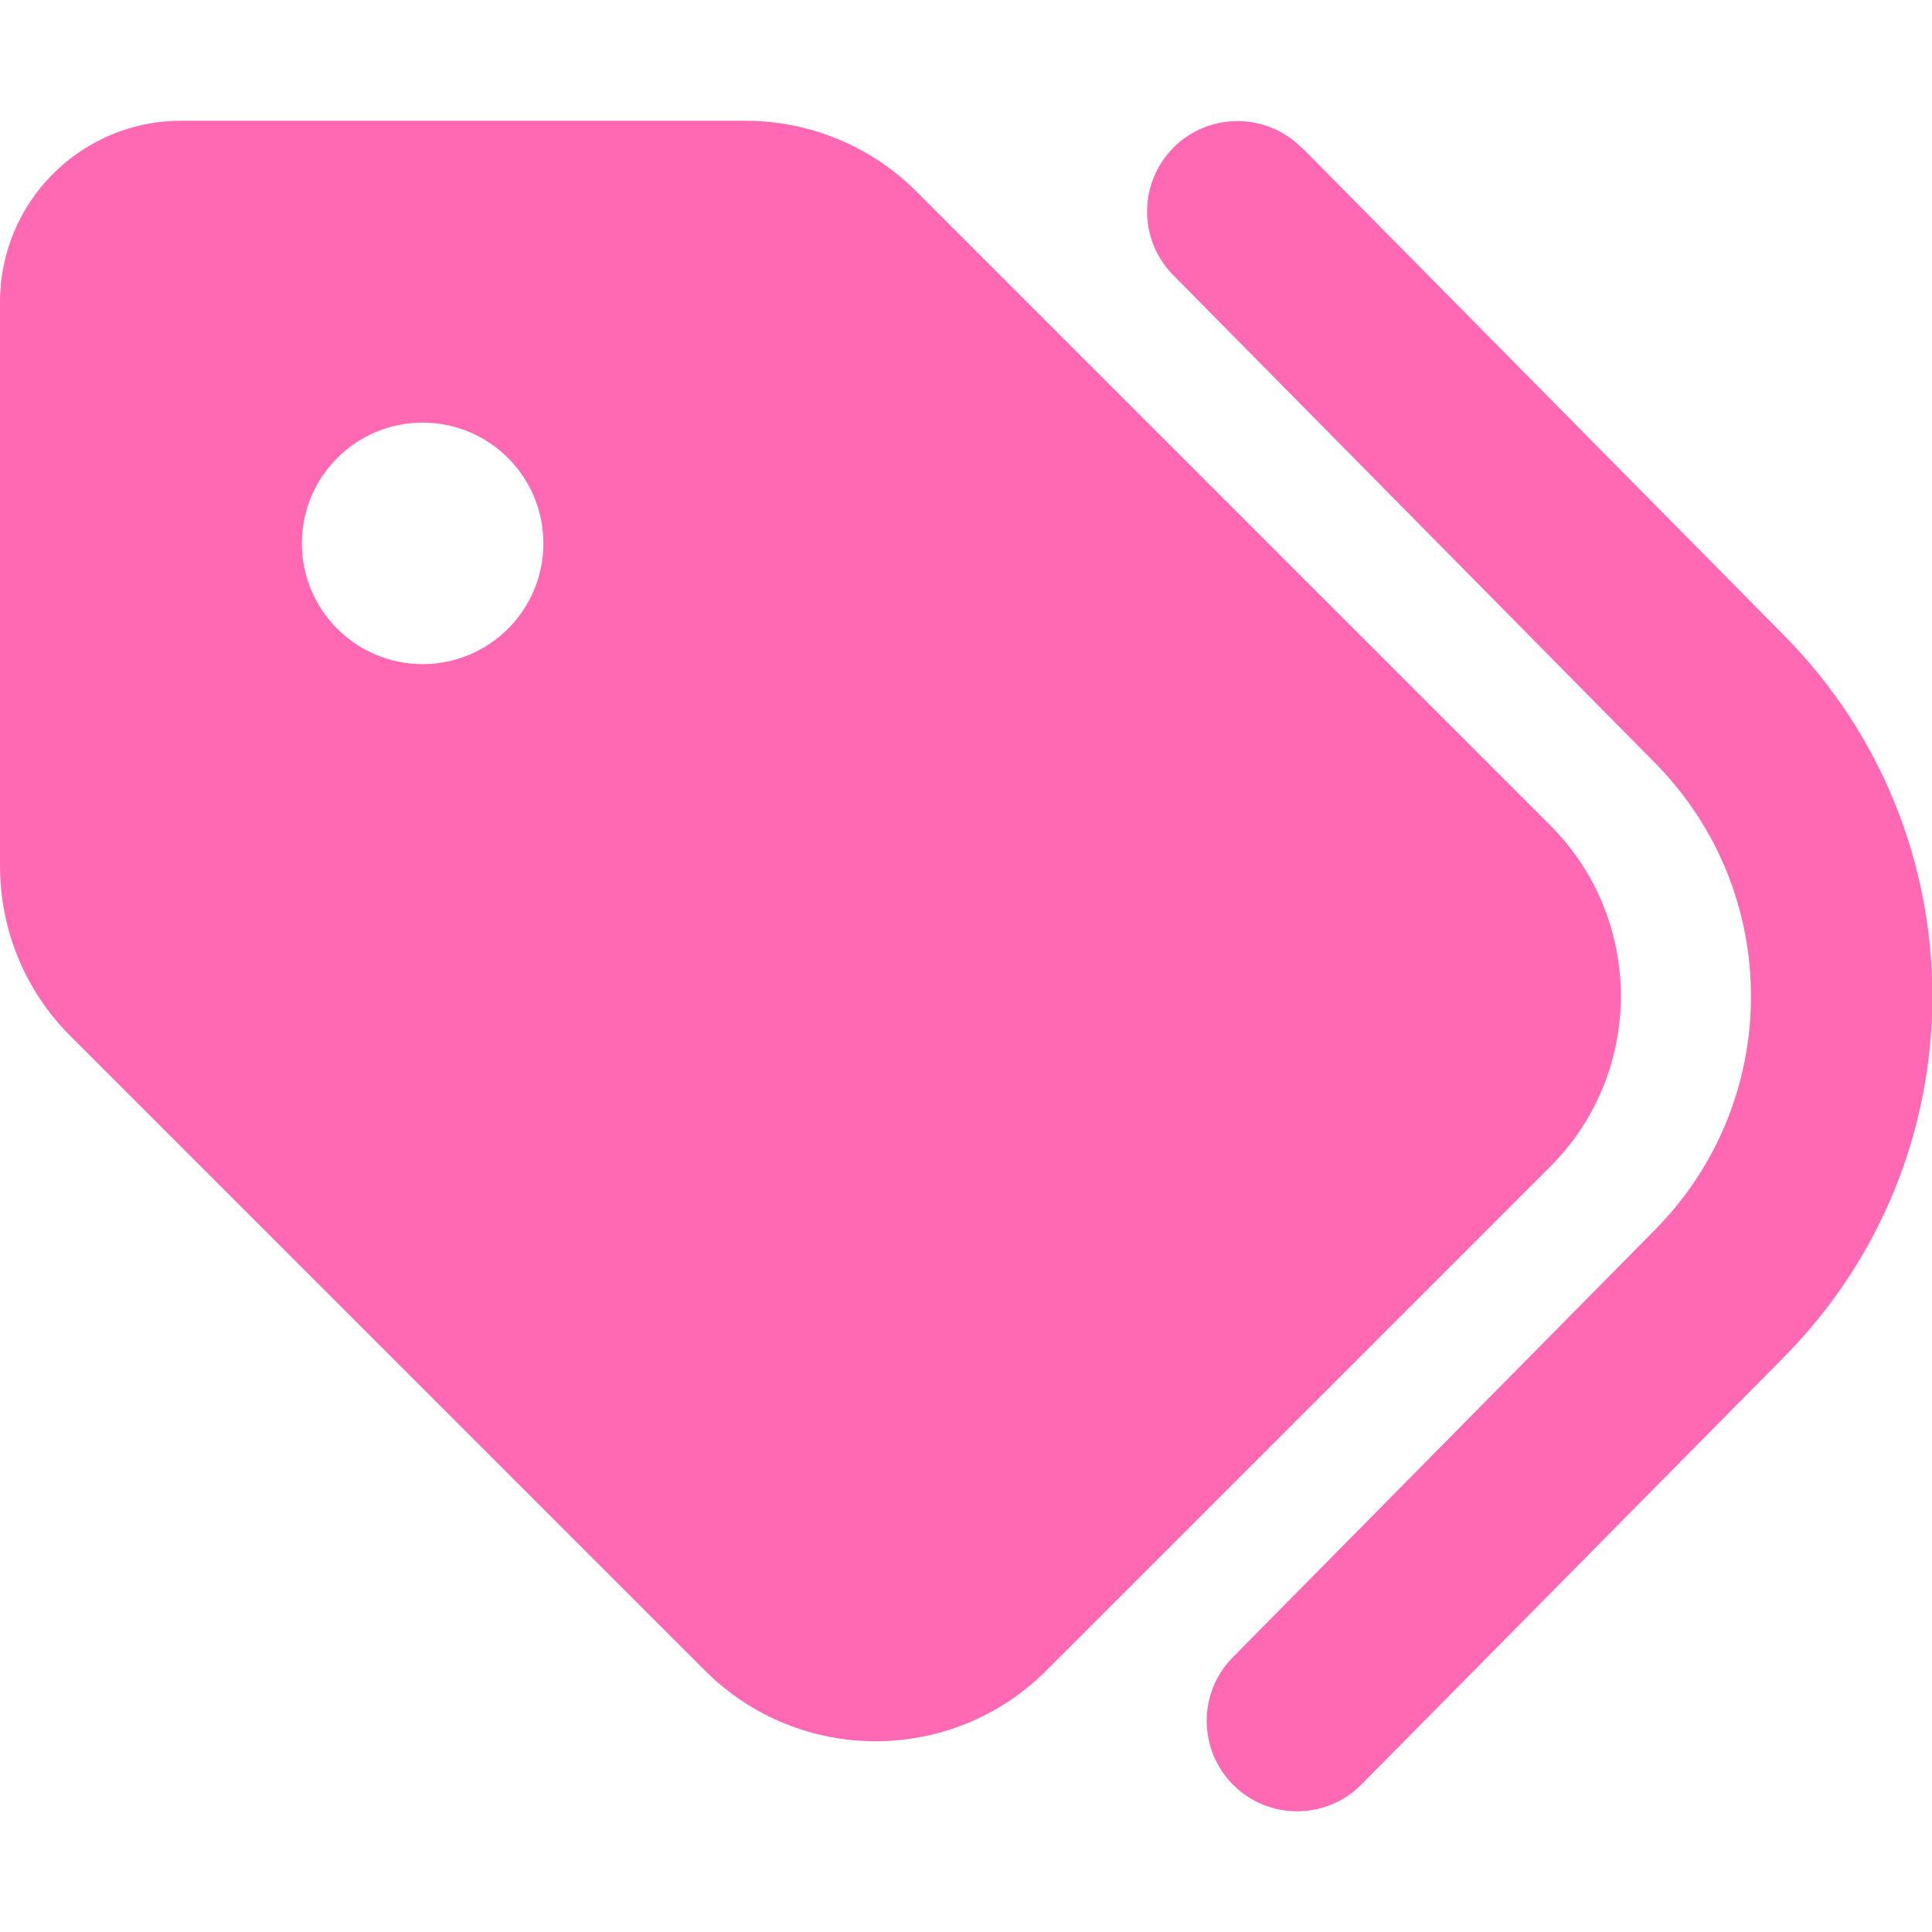
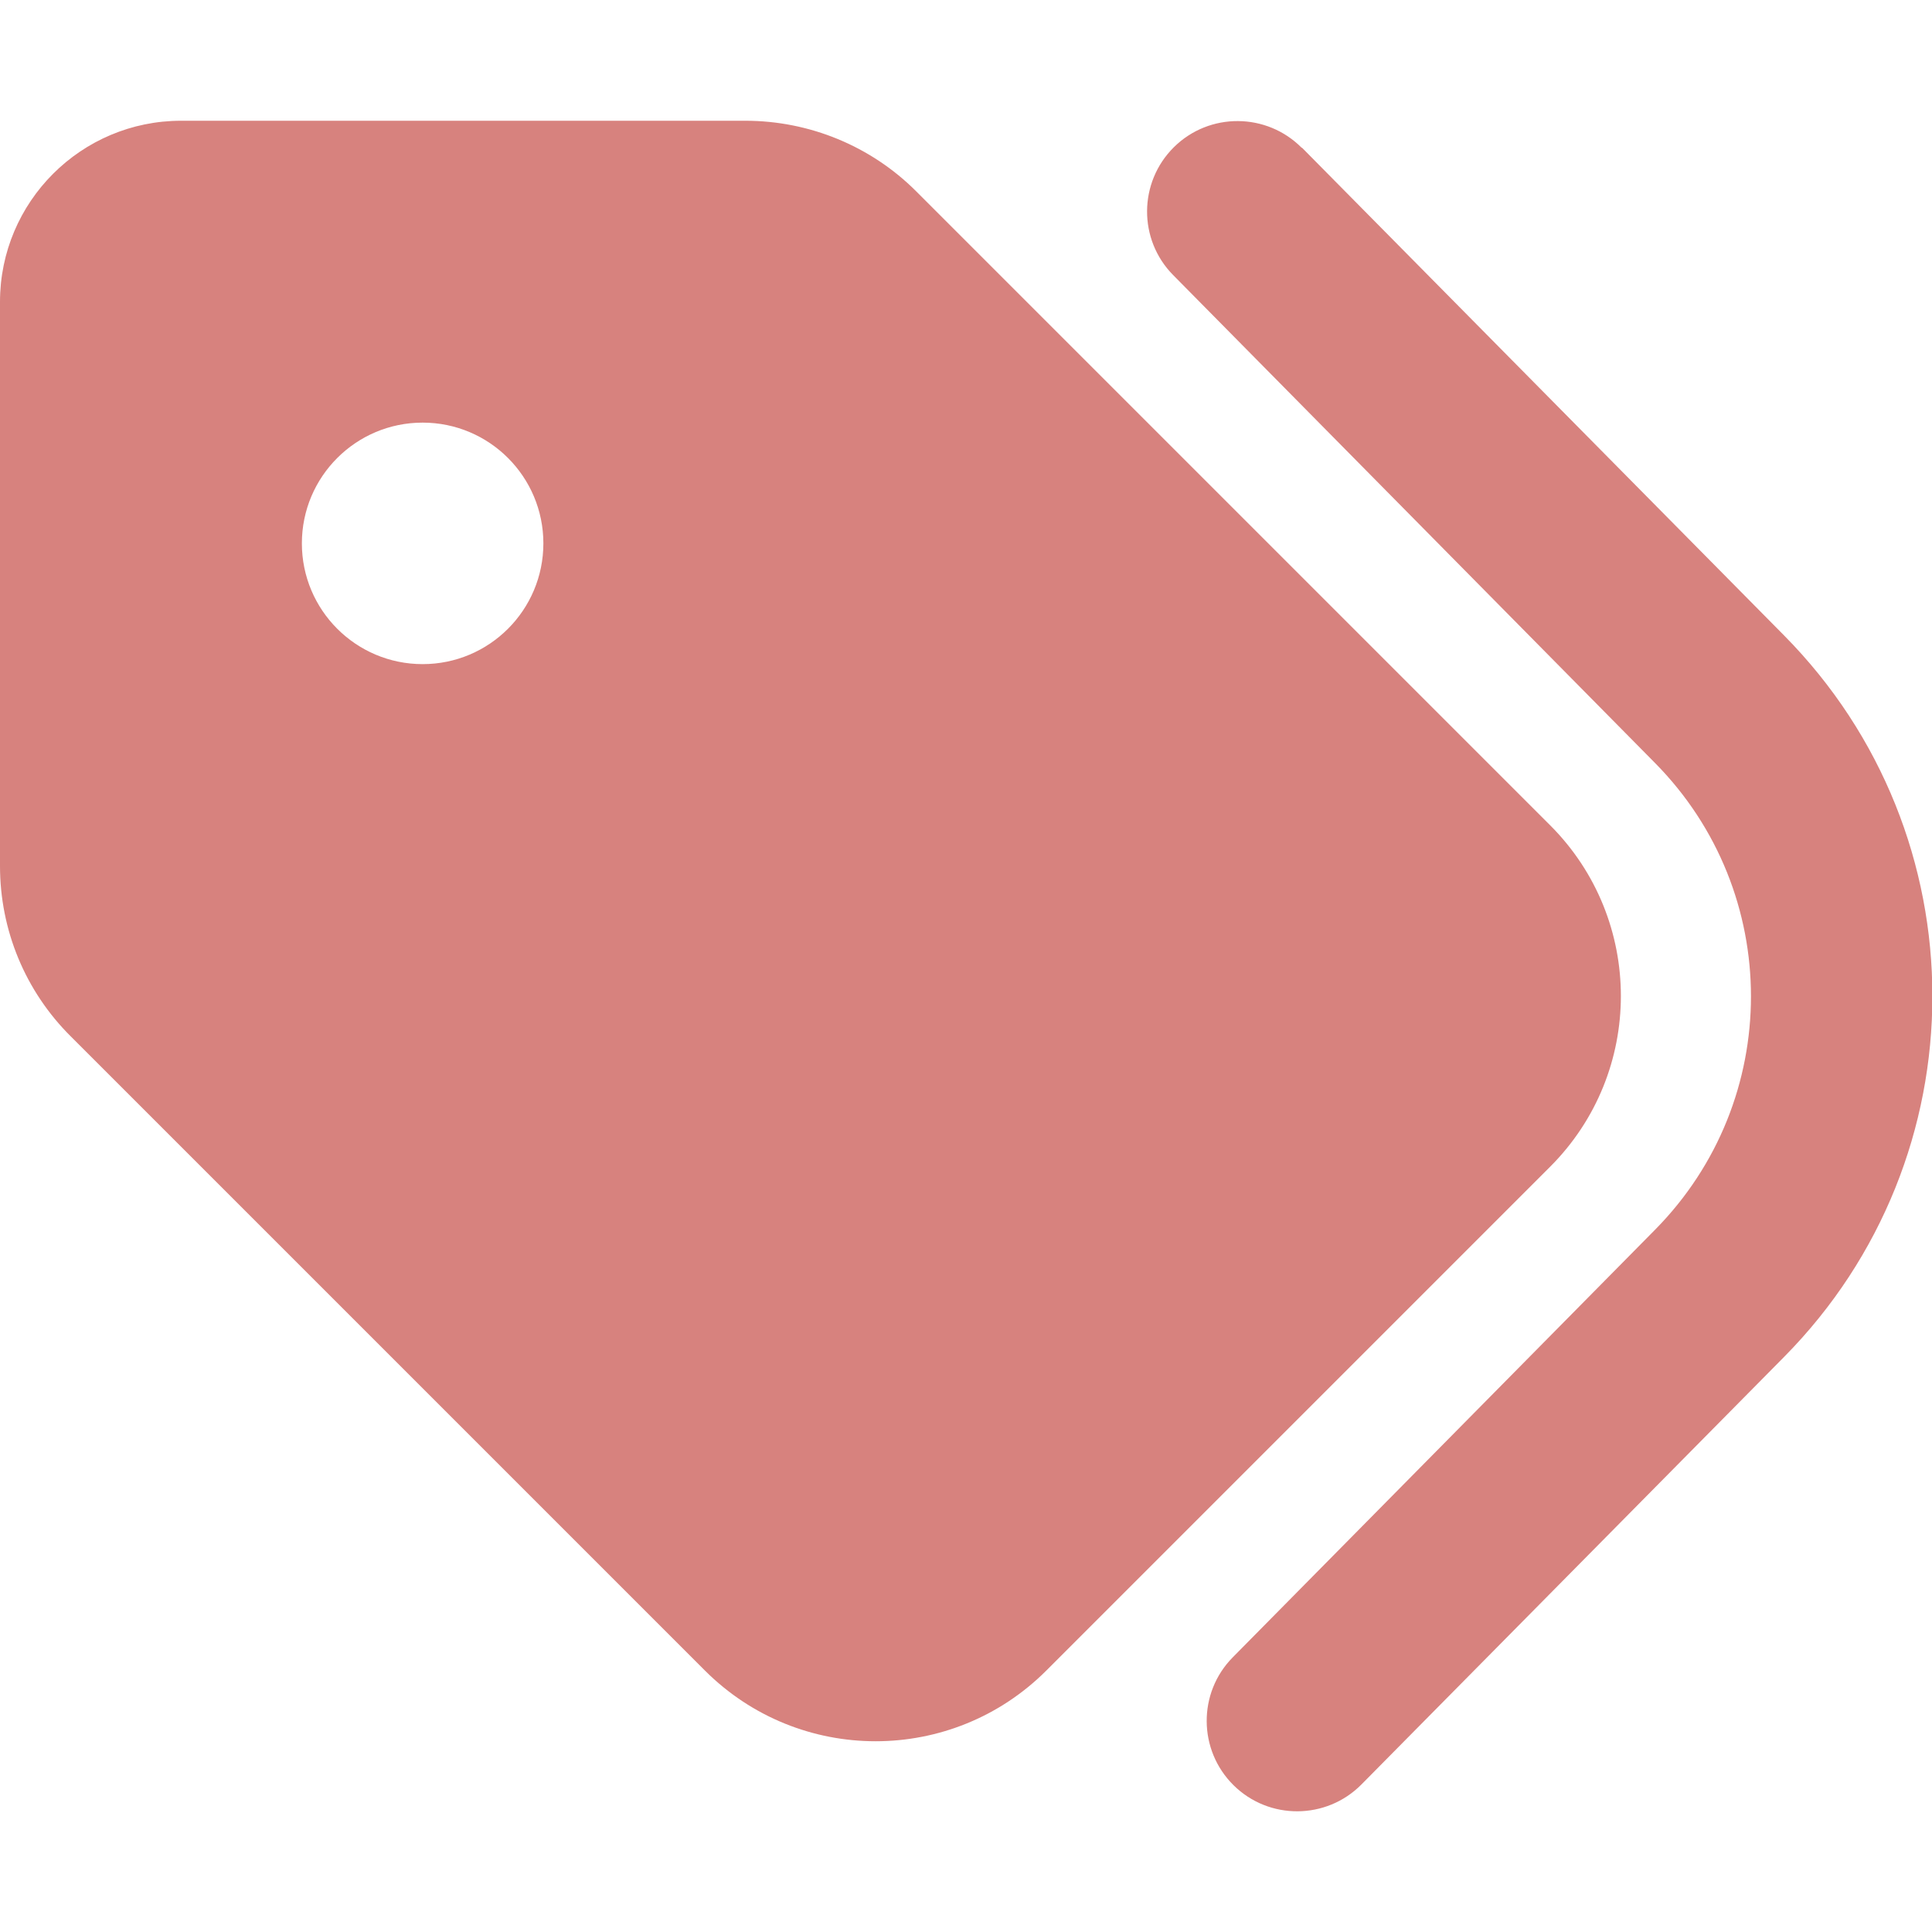
<svg xmlns="http://www.w3.org/2000/svg" height="1em" viewBox="0 0 512 512">
-   <path fill="hotpink" d="M345 39.1L472.8 168.4c52.4 53 52.4 138.2 0 191.2L360.8 472.9c-9.3 9.4-24.5 9.5-33.9 .2s-9.5-24.5-.2-33.9L438.6 325.9c33.9-34.3 33.9-89.4 0-123.7L310.9 72.9c-9.3-9.4-9.2-24.6 .2-33.9s24.6-9.2 33.9 .2zM0 229.5V80C0 53.5 21.5 32 48 32H197.5c17 0 33.3 6.7 45.3 18.7l168 168c25 25 25 65.5 0 90.5L277.3 442.7c-25 25-65.5 25-90.5 0l-168-168C6.7 262.7 0 246.5 0 229.5zM144 144a32 32 0 1 0 -64 0 32 32 0 1 0 64 0z" />
+   <path fill="#d7827e" d="M345 39.1L472.8 168.4c52.4 53 52.4 138.2 0 191.2L360.8 472.9c-9.3 9.4-24.5 9.5-33.9 .2s-9.5-24.5-.2-33.9L438.6 325.9c33.9-34.3 33.9-89.4 0-123.7L310.9 72.9c-9.3-9.4-9.2-24.6 .2-33.9s24.6-9.2 33.9 .2zM0 229.5V80C0 53.5 21.5 32 48 32H197.5c17 0 33.3 6.7 45.3 18.7l168 168c25 25 25 65.5 0 90.5L277.3 442.7c-25 25-65.5 25-90.5 0l-168-168C6.7 262.7 0 246.5 0 229.5zM144 144a32 32 0 1 0 -64 0 32 32 0 1 0 64 0z" />
</svg>
